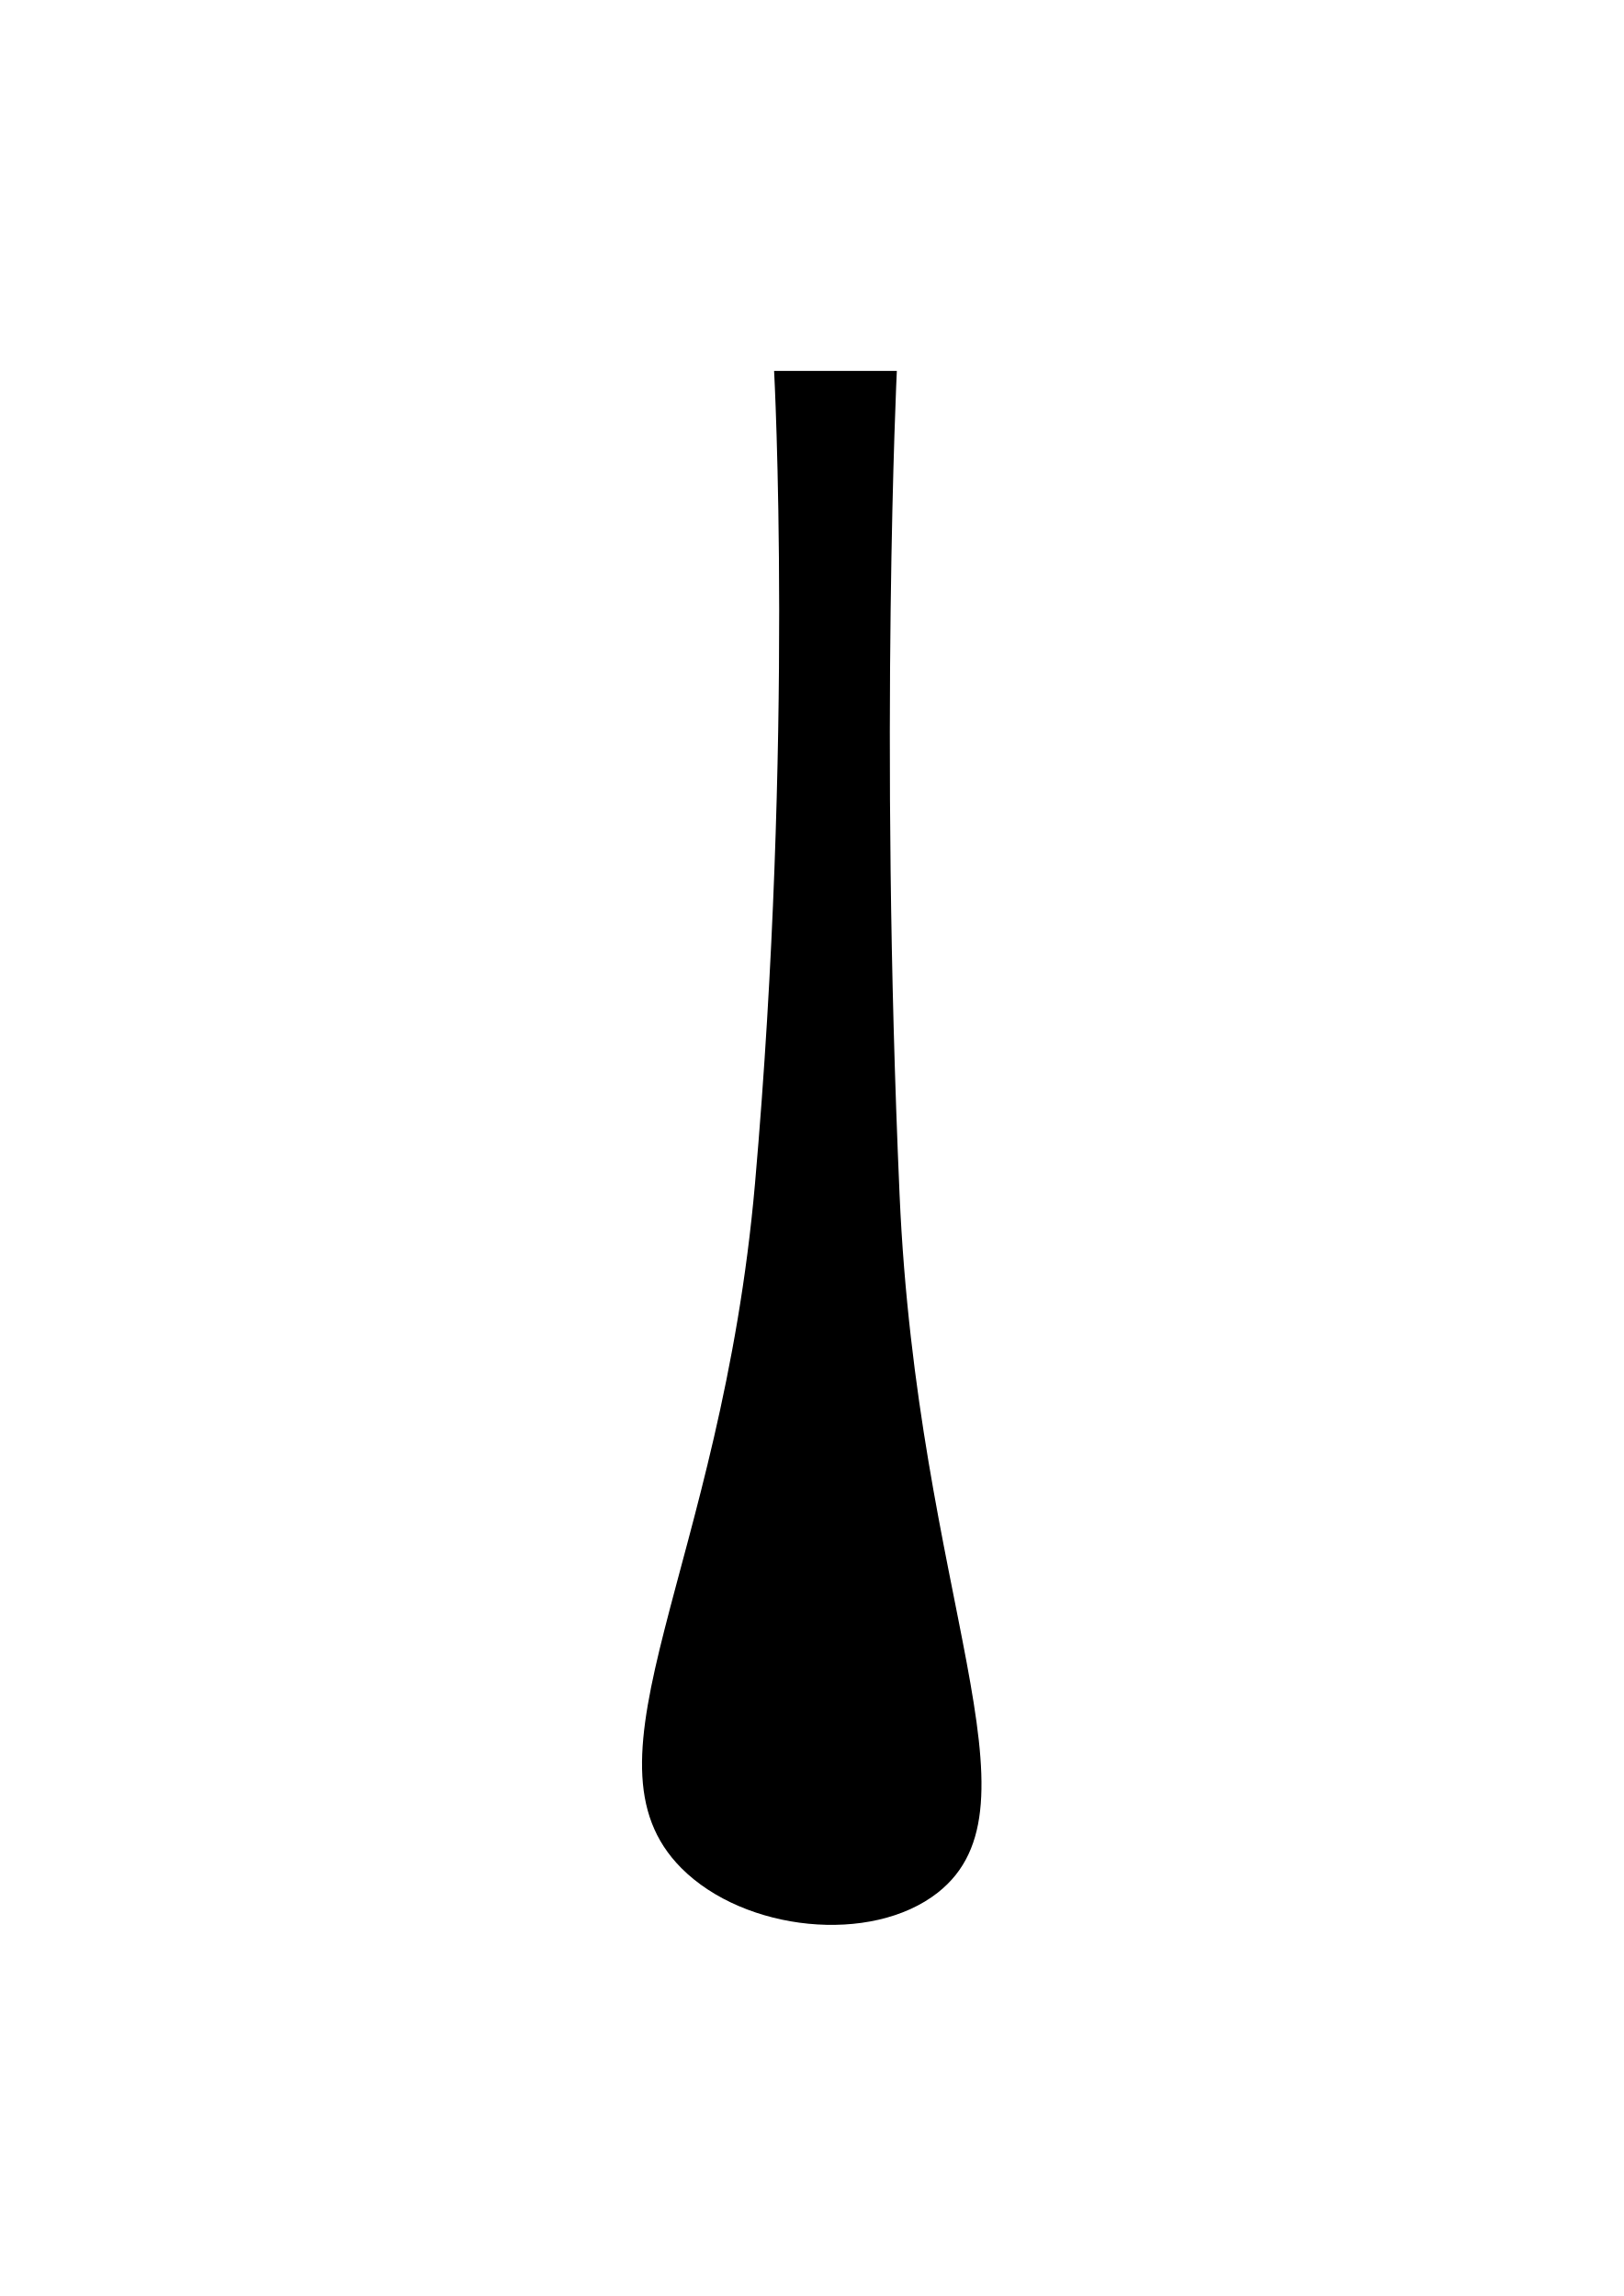
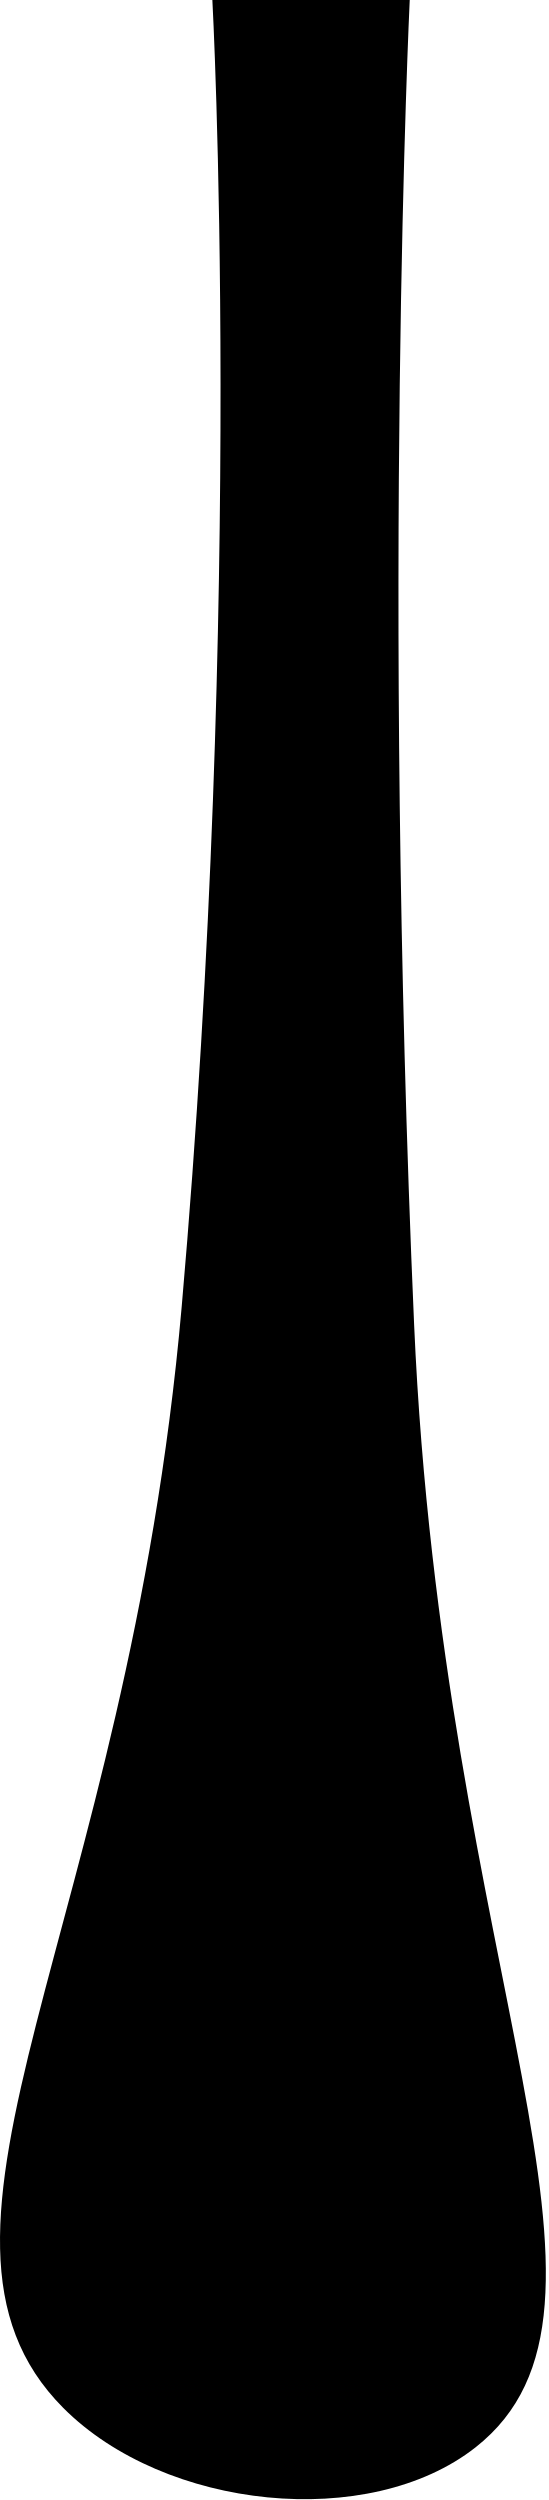
- <svg xmlns="http://www.w3.org/2000/svg" version="1.1" id="Calque_1" x="0px" y="0px" viewBox="0 0 595.3 841.9" style="enable-background:new 0 0 595.3 841.9;" xml:space="preserve">
-   <style type="text/css">
- 	
- </style>
-   <path class="st0" d="M283.8,136c0,0,7.3,134.7-7,298c-12.4,141.3-67,210.8-27,251c23.2,23.3,69.7,28.1,94,9  c40.4-31.8-7.5-108-14-256c-7.4-168.8-1-302-1-302H283.8z" />
+ <svg xmlns="http://www.w3.org/2000/svg" width="125" height="570" viewBox="0 0 125 570" fill="none">
+   <path d="M48.419 0C48.419 0 55.719 134.7 41.419 298C29.02 439.3 -25.58 508.8 14.42 549C37.62 572.3 84.12 577.1 108.42 558C148.82 526.2 100.92 450 94.419 302C87.019 133.2 93.419 0 93.419 0H48.419Z" fill="black" />
</svg>
